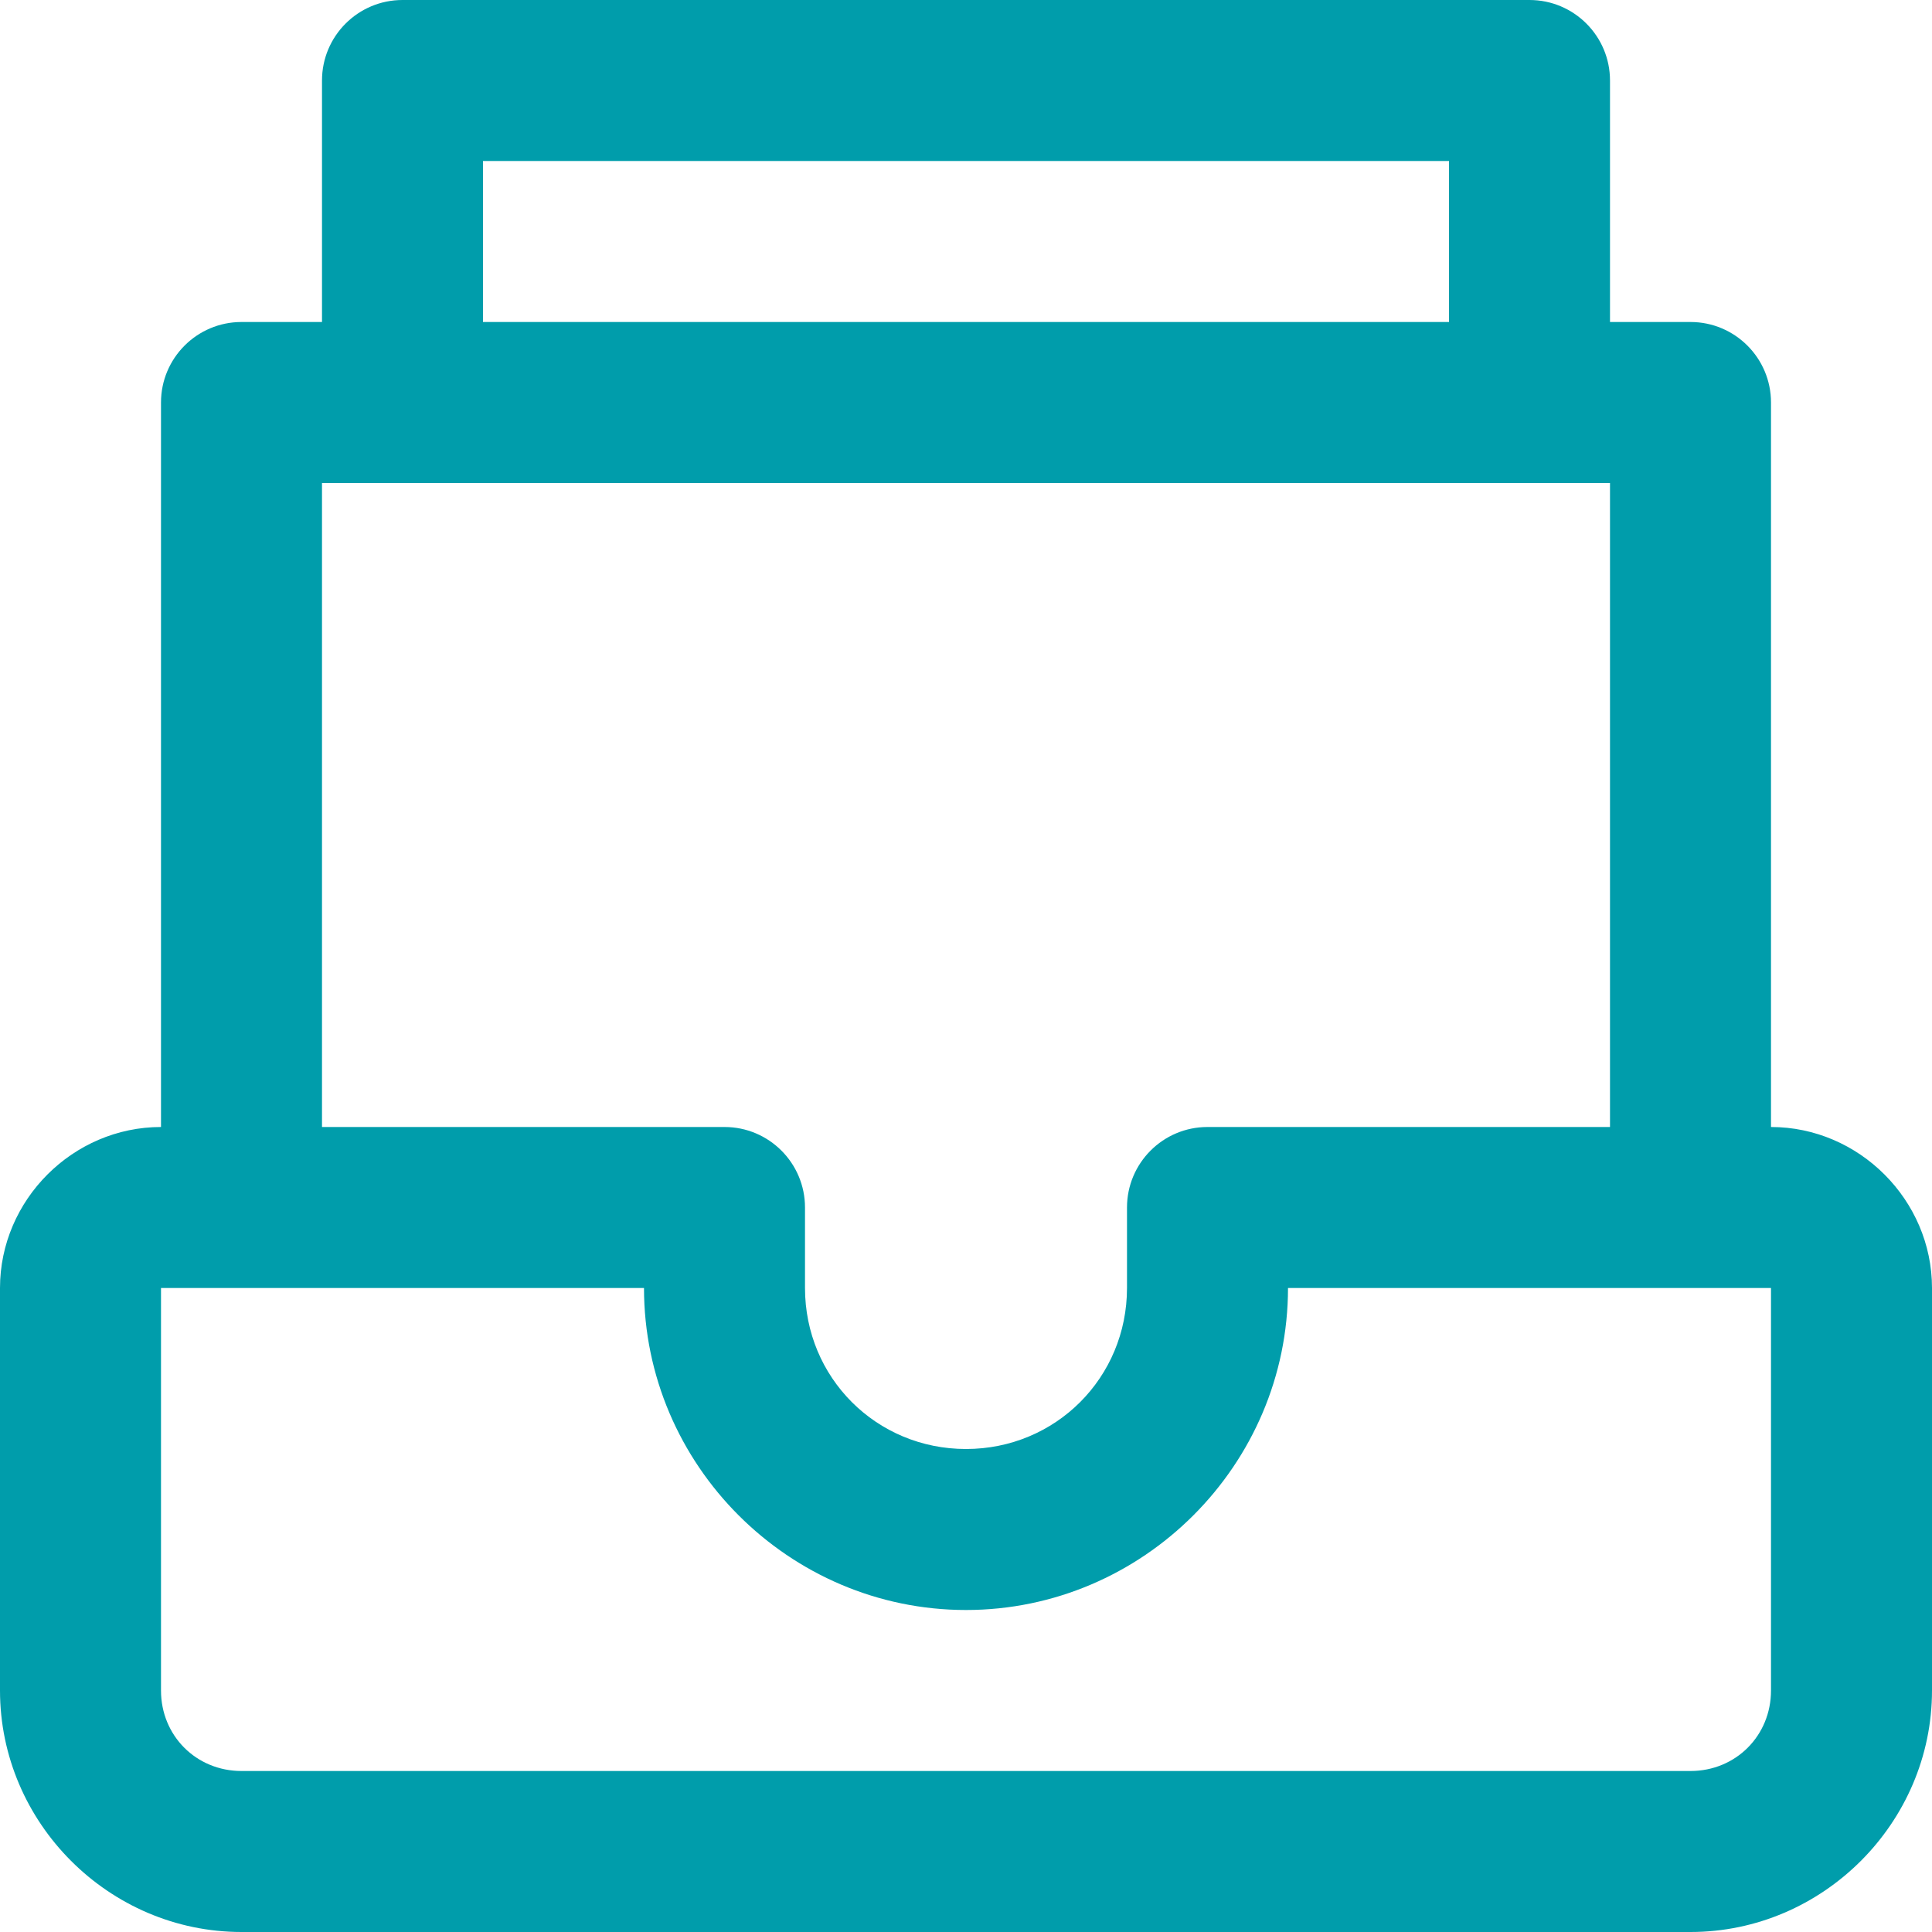
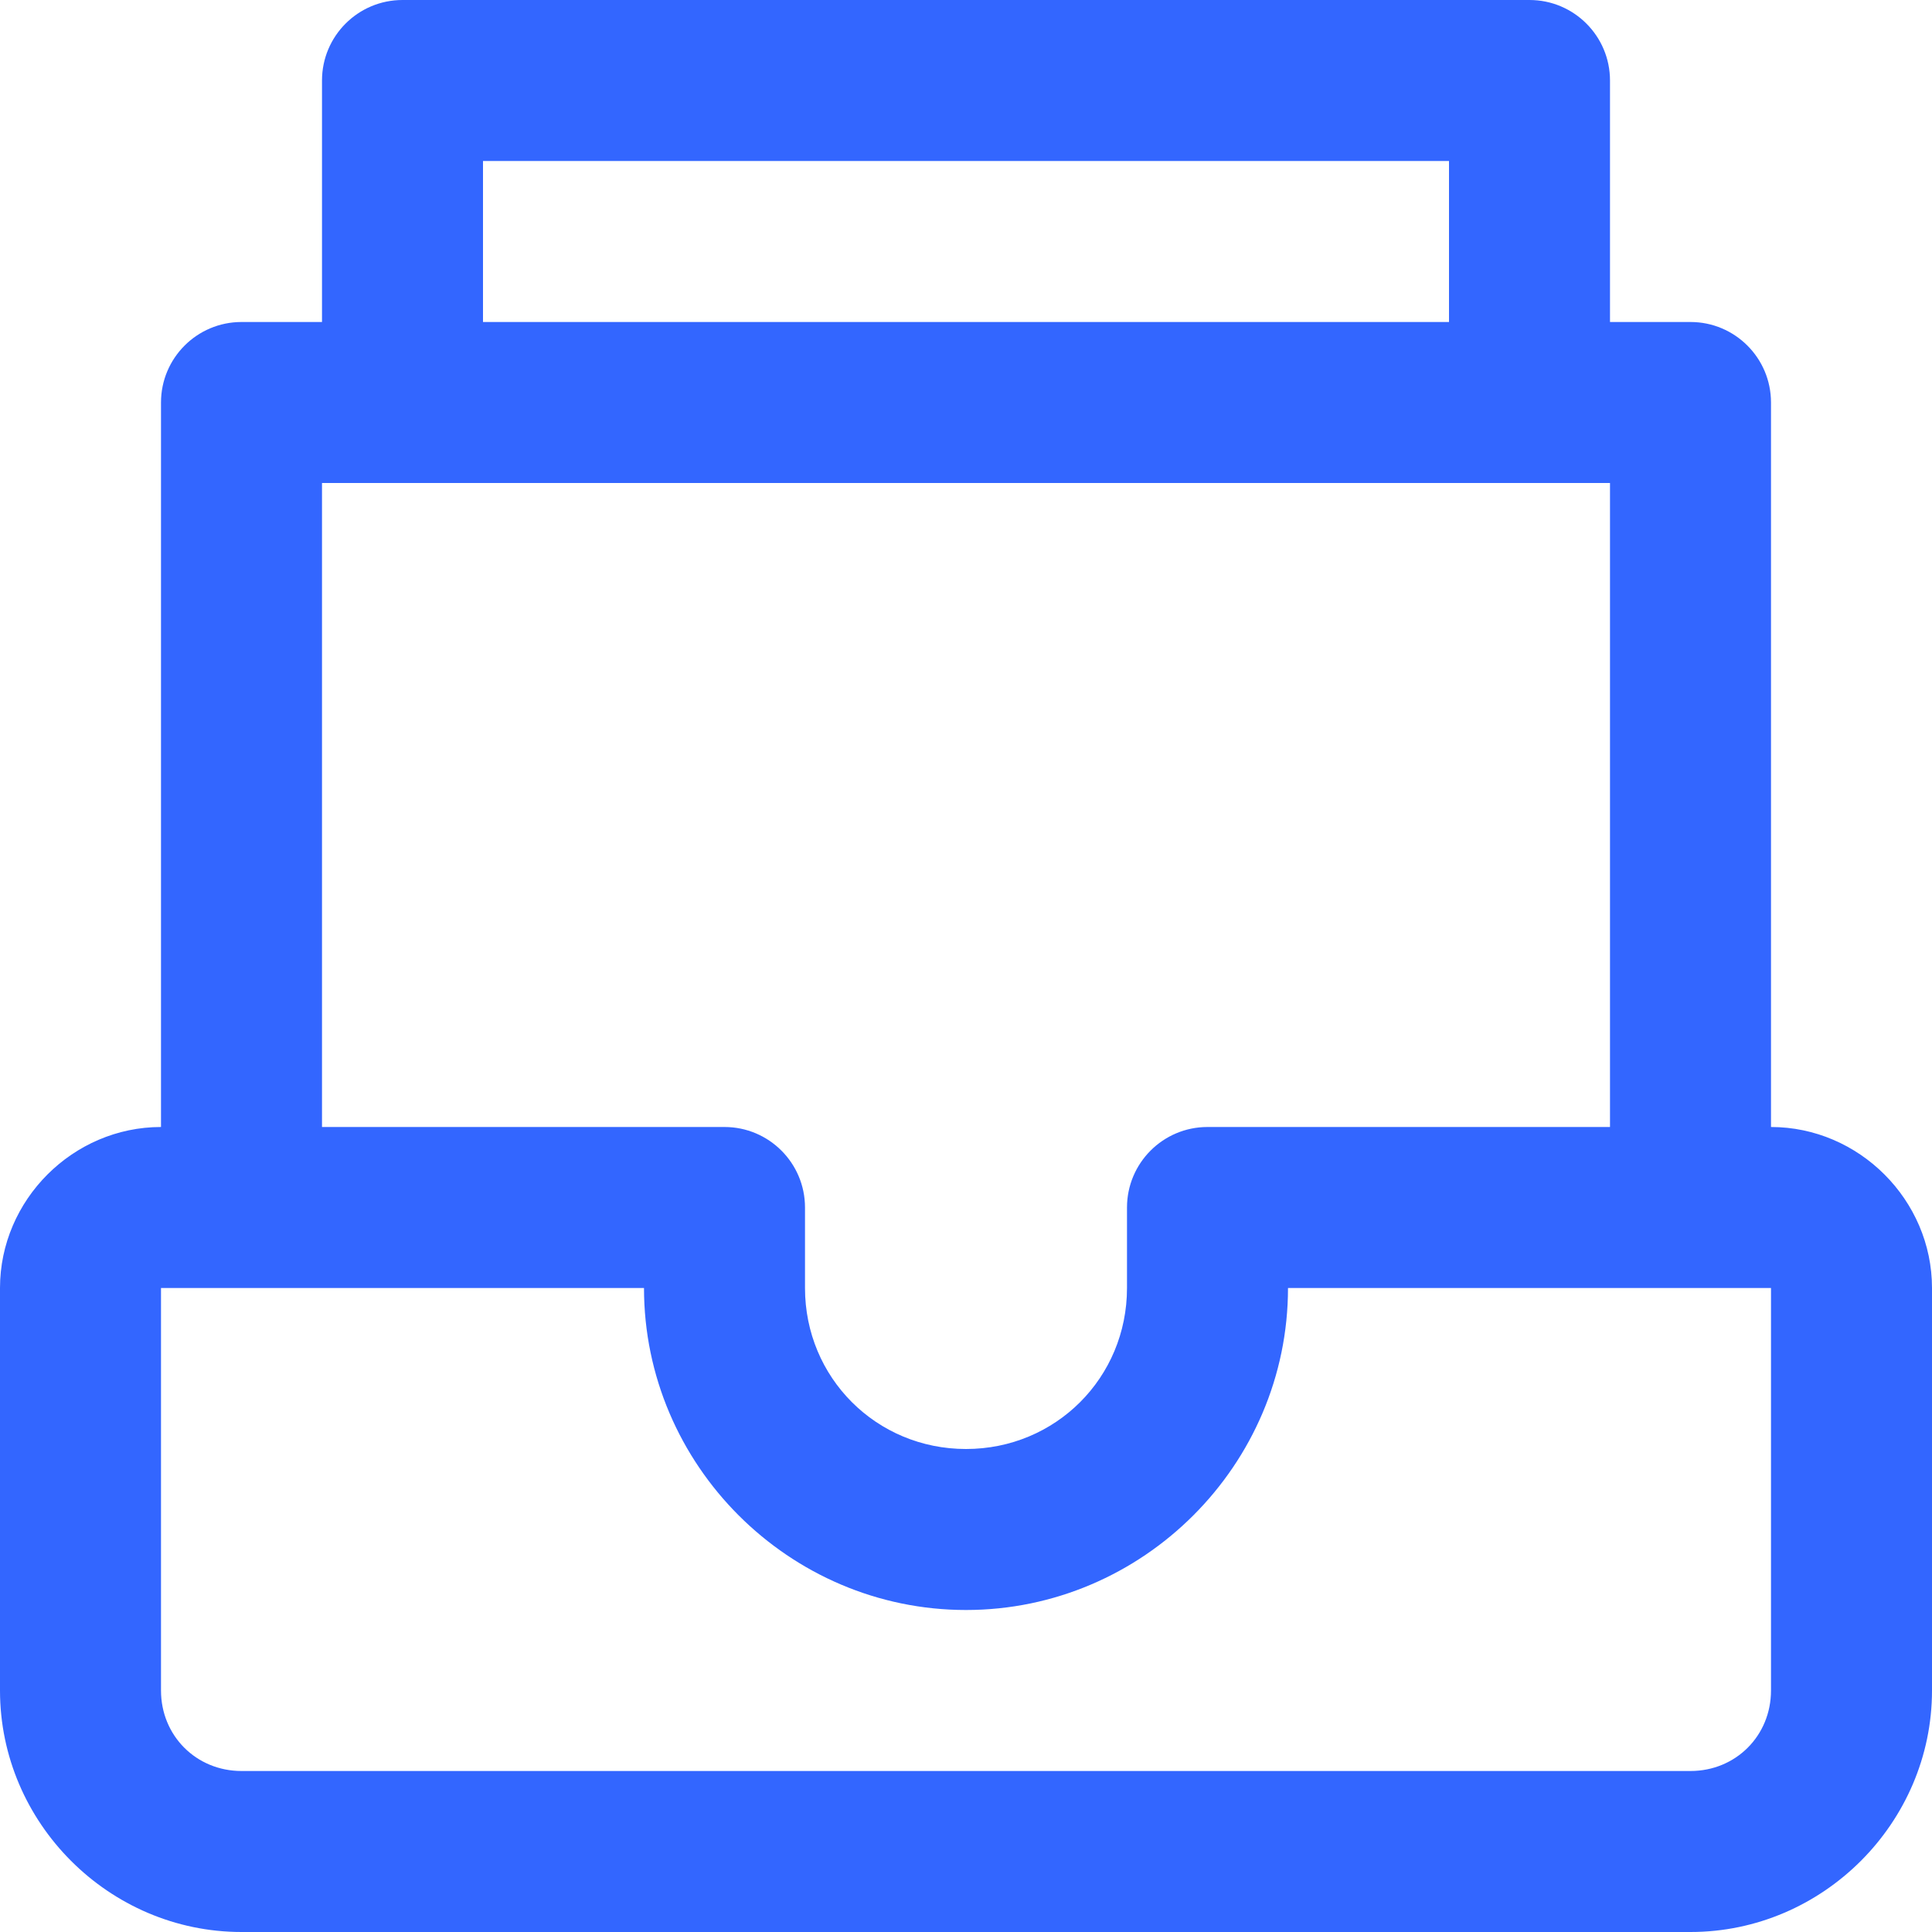
<svg xmlns="http://www.w3.org/2000/svg" width="12" height="12" viewBox="0 0 12 12" fill="none">
-   <path d="M2.5 0C2.224 0 2 0.224 2 0.5V2H1.5C1.224 2 1 2.224 1 2.5V7C0.453 7 0 7.453 0 8V10.5C0 11.322 0.677 12 1.5 12H10.5C11.322 12 12 11.322 12 10.5V8C12 7.453 11.546 7 11 7V2.5C11 2.224 10.776 2 10.5 2H10V0.5C10 0.224 9.776 0 9.5 0H2.5ZM3 1H9V2H3V1ZM2 3H10V7H7.5C7.224 7 7 7.224 7 7.5V8C7 8.557 6.557 9 6 9C5.443 9 5 8.557 5 8V7.5C5 7.224 4.776 7 4.5 7H2V3ZM1 8H4C4 9.099 4.901 10 6 10C7.099 10 8 9.099 8 8H11V10.5C11 10.781 10.781 11 10.5 11H1.5C1.219 11 1 10.781 1 10.5V8Z" fill="#009DAB" />
+   <path d="M2.5 0C2.224 0 2 0.224 2 0.5V2H1.5C1.224 2 1 2.224 1 2.5V7C0.453 7 0 7.453 0 8V10.5C0 11.322 0.677 12 1.5 12H10.5C11.322 12 12 11.322 12 10.5V8C12 7.453 11.546 7 11 7V2.5C11 2.224 10.776 2 10.5 2H10V0.5C10 0.224 9.776 0 9.5 0H2.5ZM3 1H9V2H3V1ZM2 3H10V7H7.5C7.224 7 7 7.224 7 7.5V8C7 8.557 6.557 9 6 9C5.443 9 5 8.557 5 8V7.5C5 7.224 4.776 7 4.5 7H2V3ZM1 8H4C4 9.099 4.901 10 6 10C7.099 10 8 9.099 8 8H11V10.5C11 10.781 10.781 11 10.5 11H1.5C1.219 11 1 10.781 1 10.5V8Z" fill="#3366ff" />
</svg>
